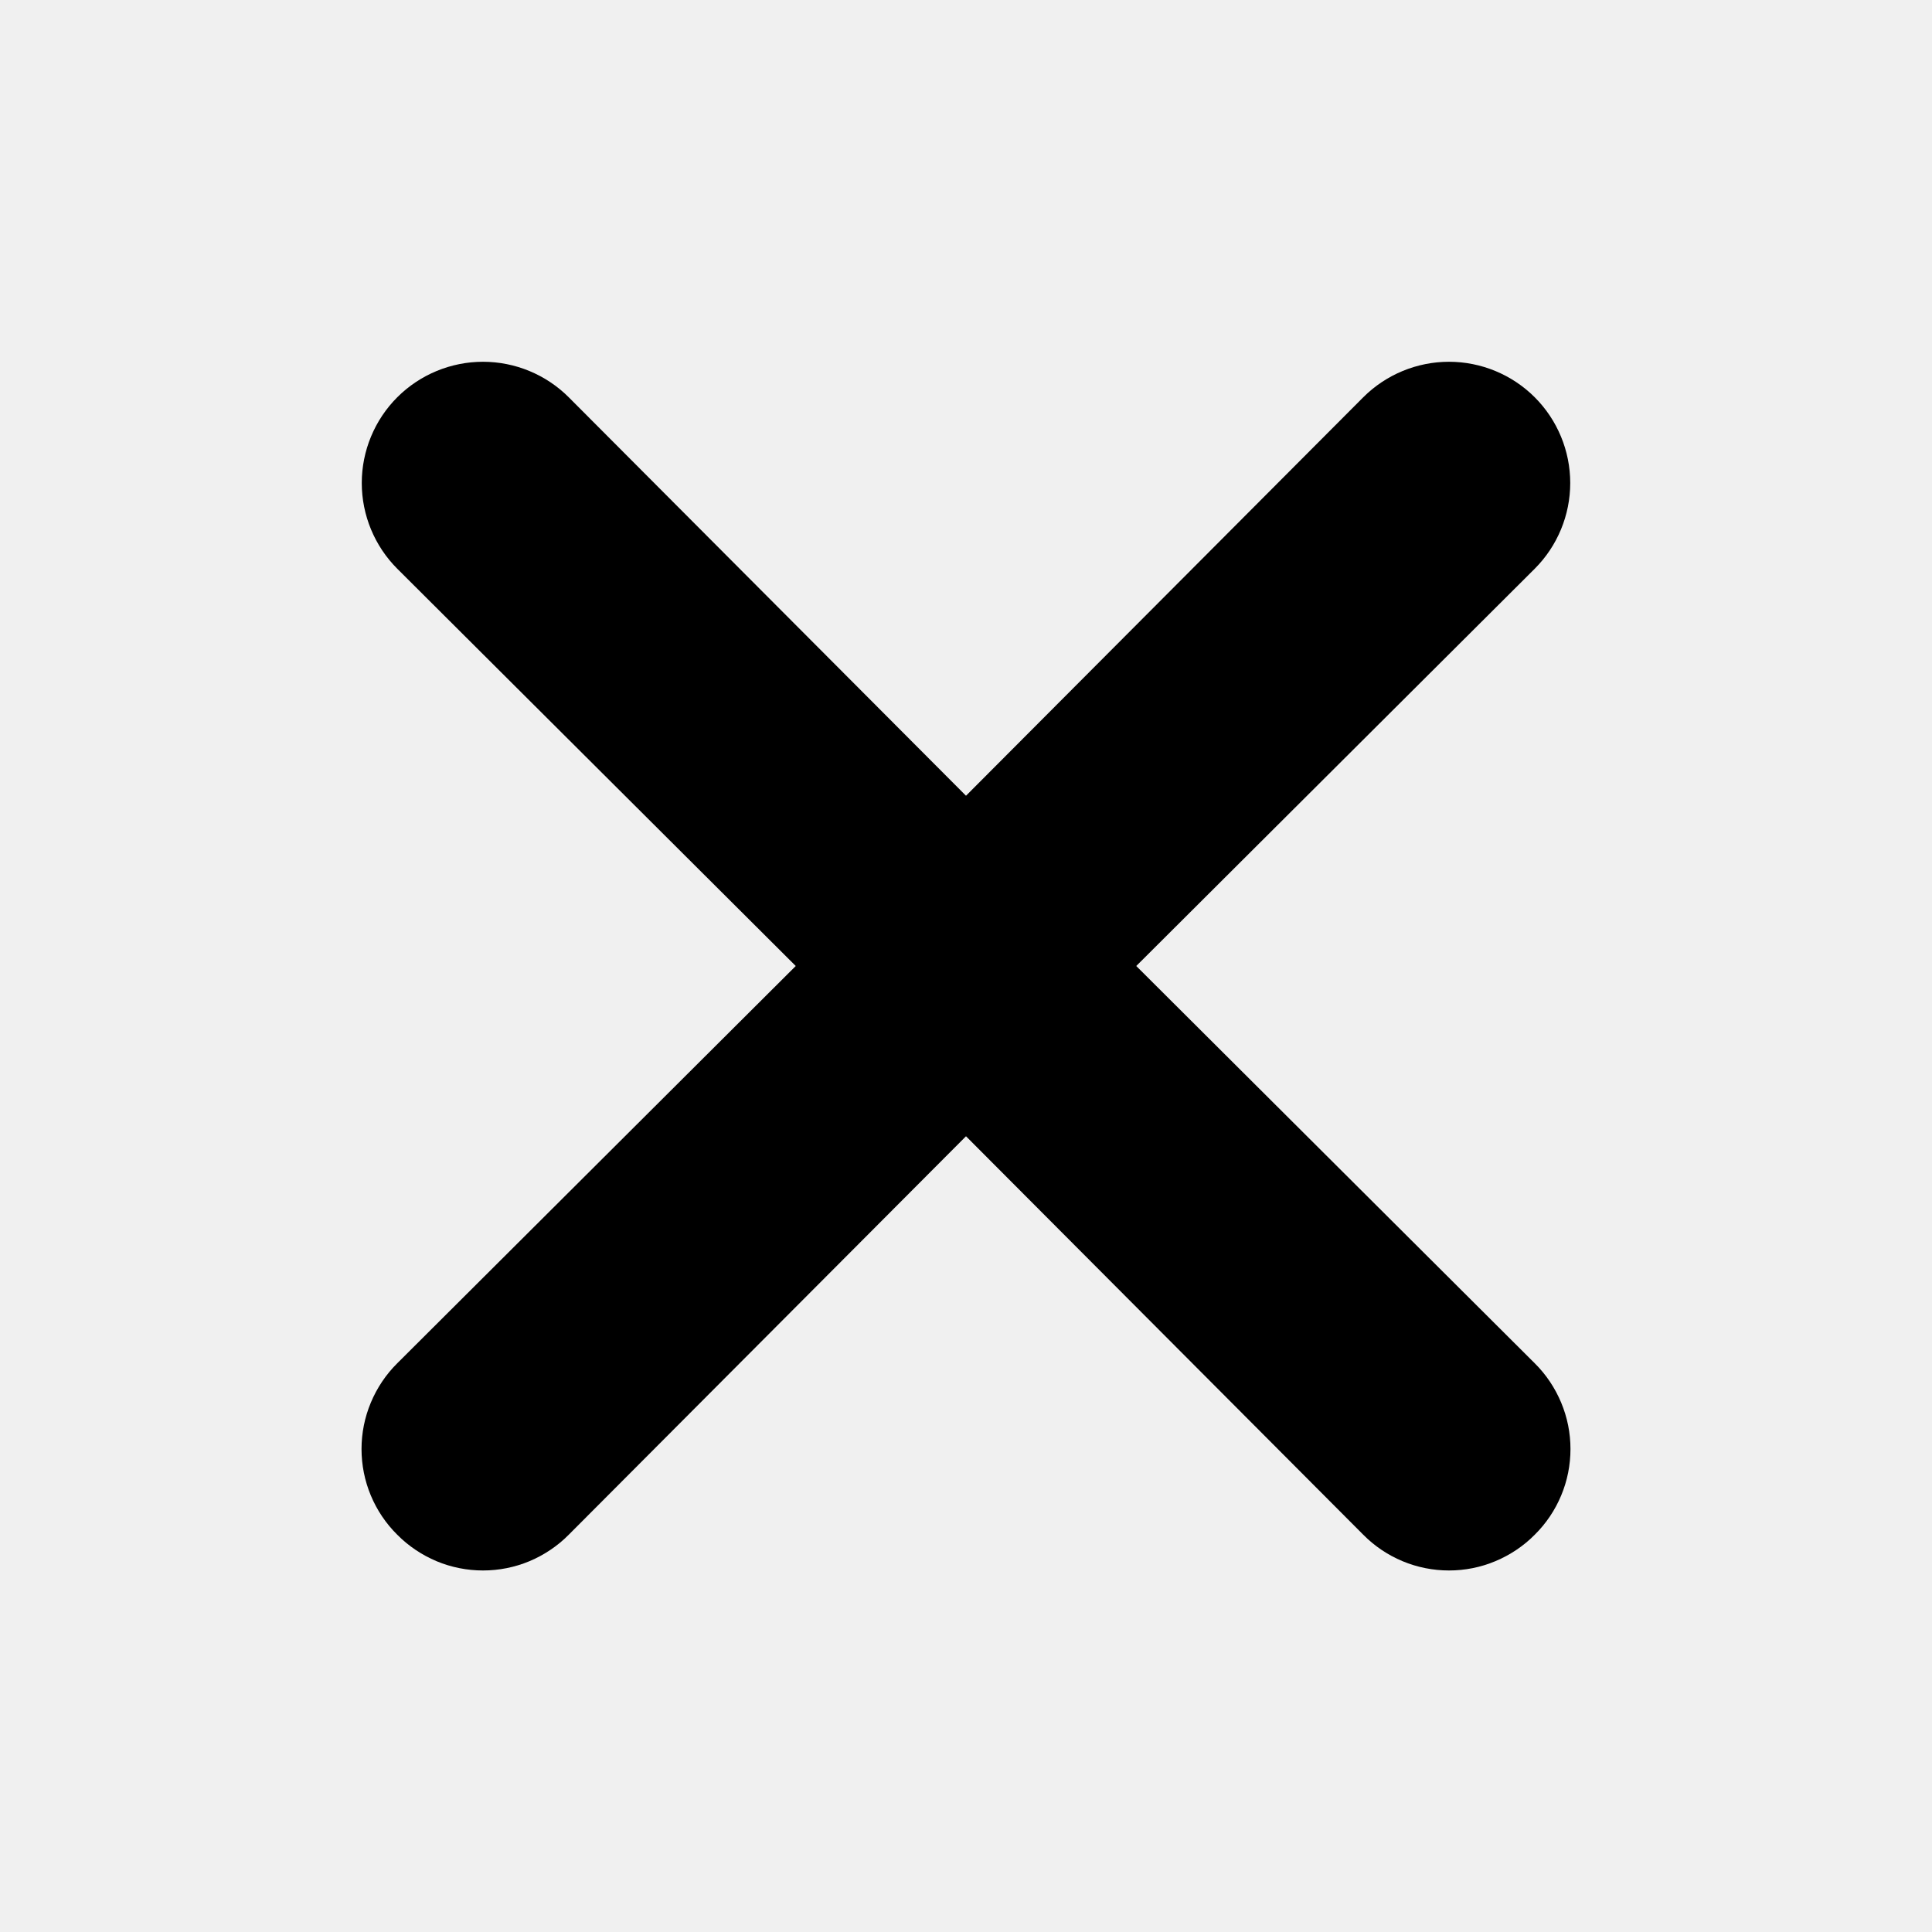
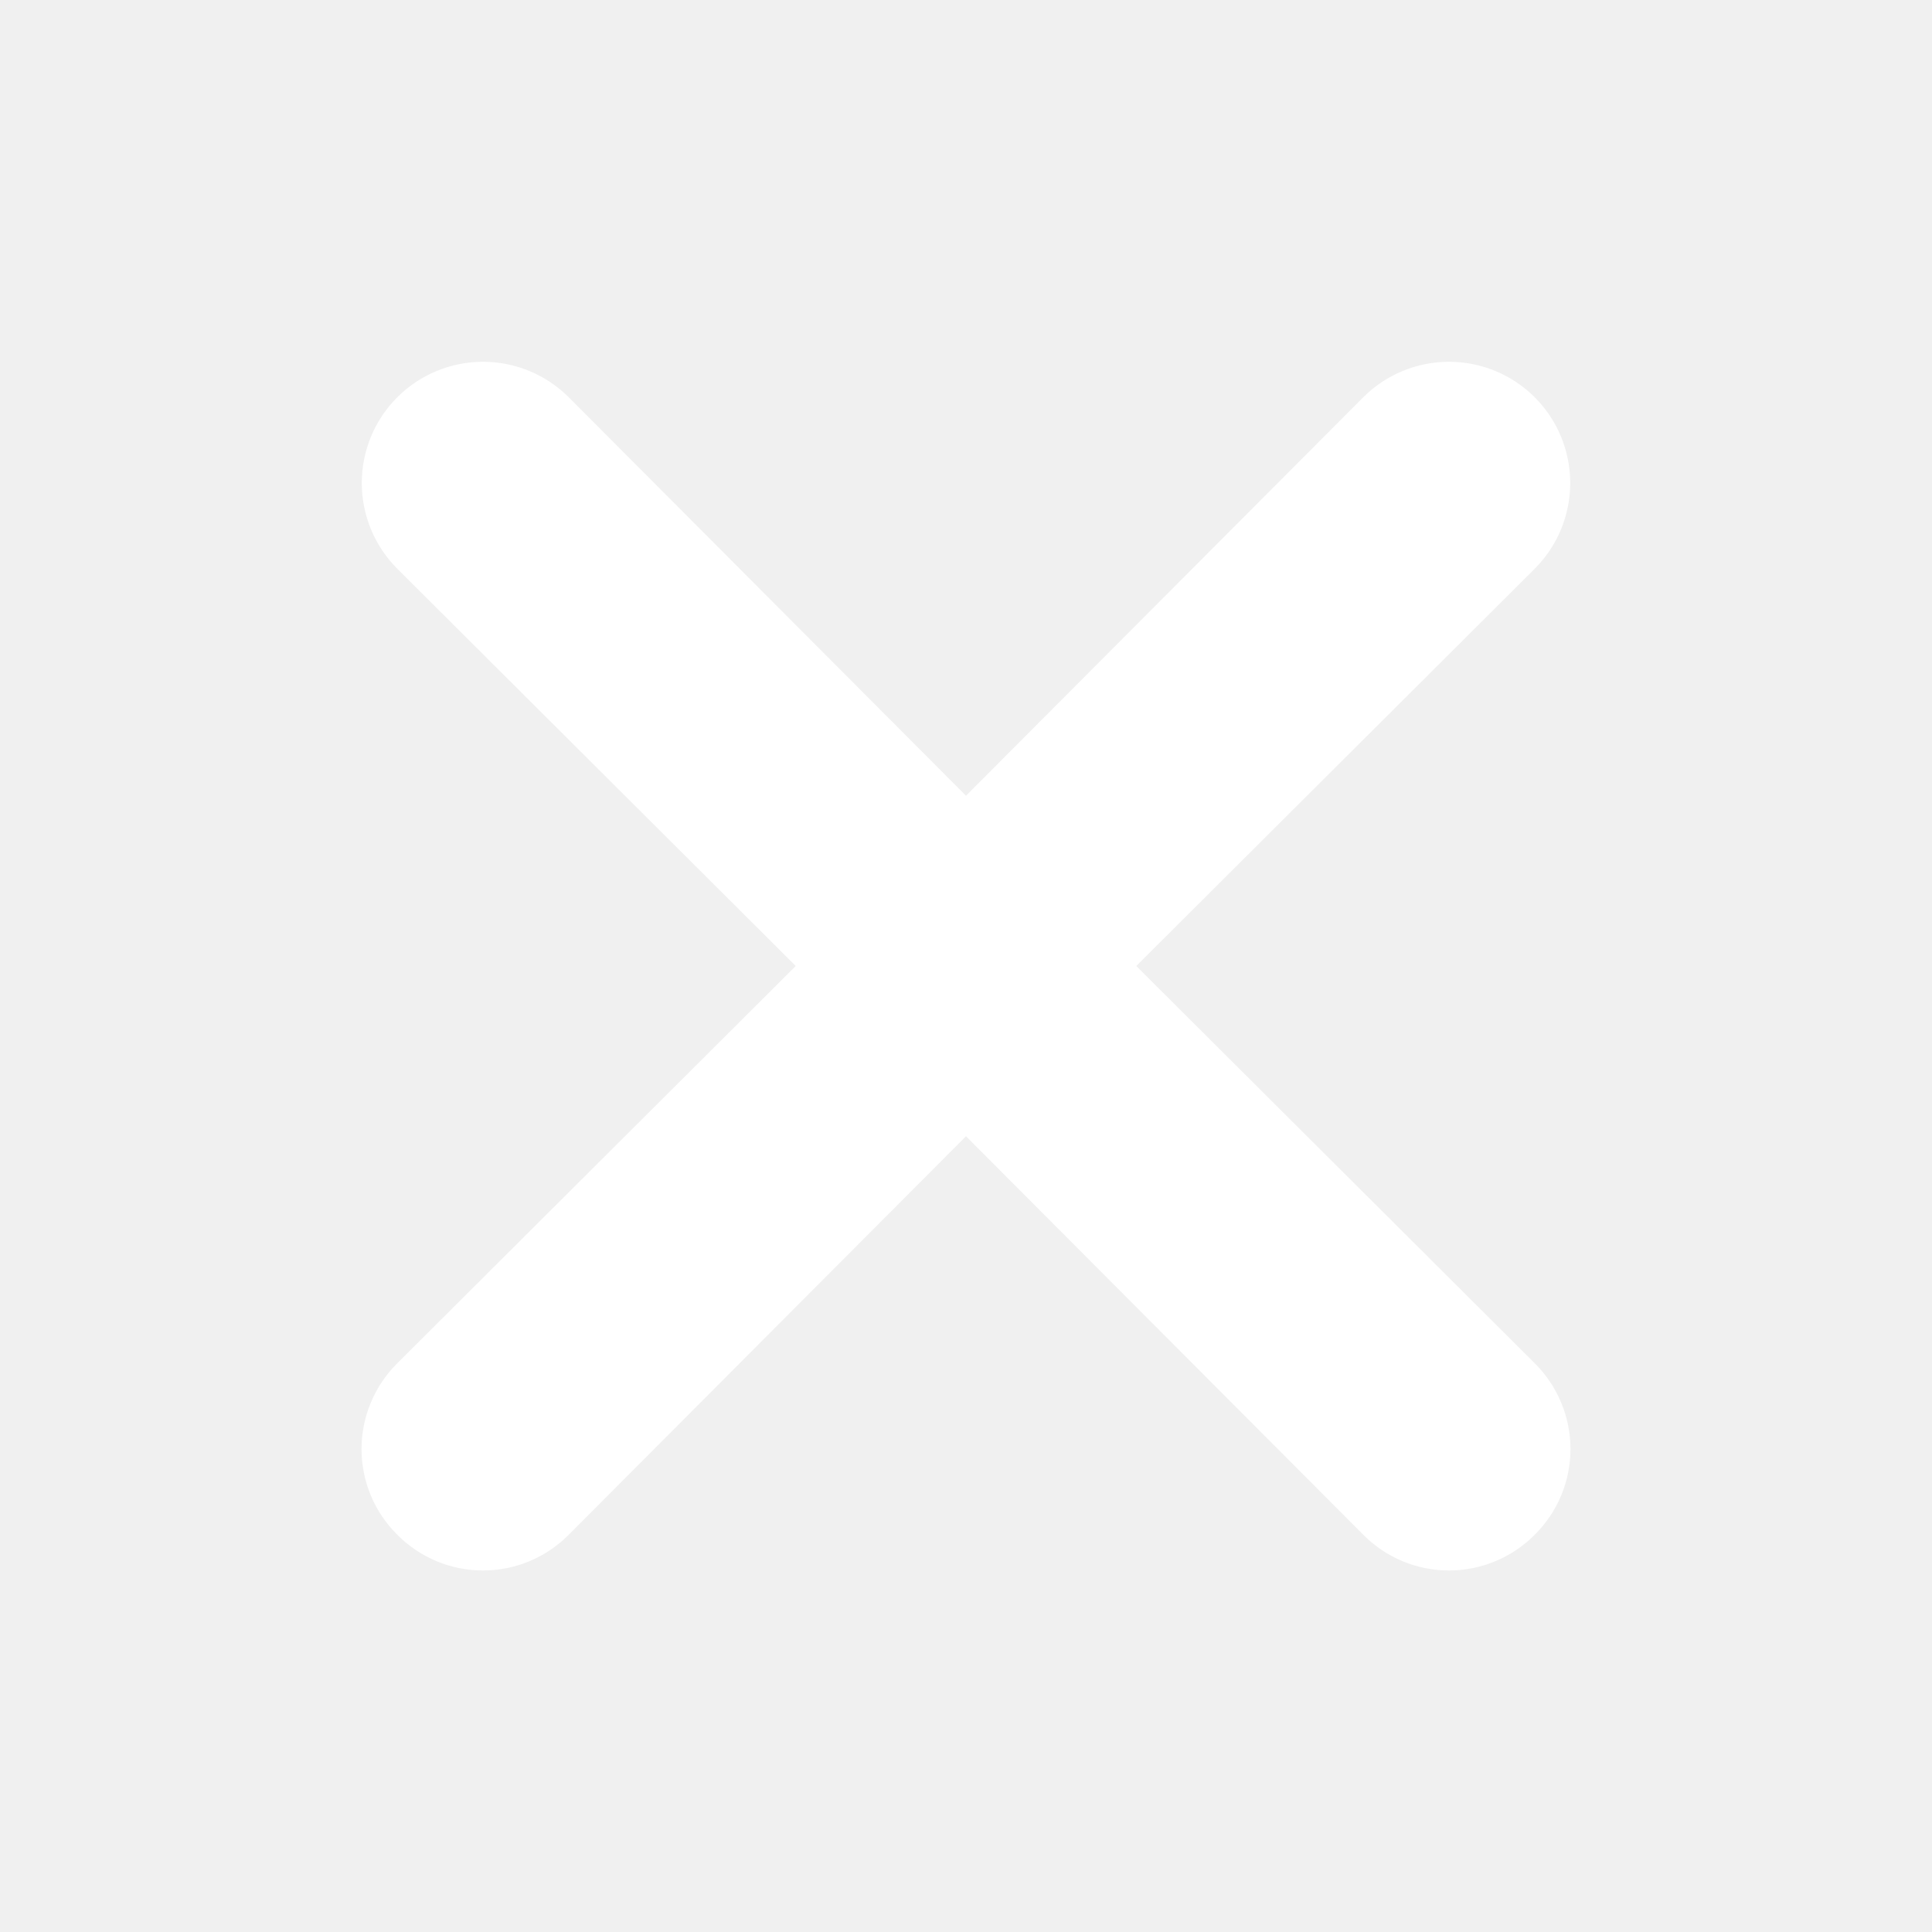
<svg xmlns="http://www.w3.org/2000/svg" width="16" height="16" viewBox="0 0 16 16" fill="none">
-   <path d="M9.41 8L12.71 4.71C12.898 4.522 13.004 4.266 13.004 4C13.004 3.734 12.898 3.478 12.71 3.29C12.522 3.102 12.266 2.996 12 2.996C11.734 2.996 11.478 3.102 11.29 3.29L8 6.59L4.71 3.29C4.522 3.102 4.266 2.996 4 2.996C3.734 2.996 3.478 3.102 3.29 3.29C3.102 3.478 2.996 3.734 2.996 4C2.996 4.266 3.102 4.522 3.29 4.71L6.59 8L3.29 11.29C3.196 11.383 3.122 11.494 3.071 11.616C3.02 11.738 2.994 11.868 2.994 12C2.994 12.132 3.02 12.263 3.071 12.385C3.122 12.507 3.196 12.617 3.29 12.71C3.383 12.804 3.494 12.878 3.615 12.929C3.737 12.98 3.868 13.006 4 13.006C4.132 13.006 4.263 12.98 4.385 12.929C4.506 12.878 4.617 12.804 4.71 12.71L8 9.41L11.29 12.71C11.383 12.804 11.493 12.878 11.615 12.929C11.737 12.98 11.868 13.006 12 13.006C12.132 13.006 12.263 12.98 12.384 12.929C12.506 12.878 12.617 12.804 12.71 12.71C12.804 12.617 12.878 12.507 12.929 12.385C12.98 12.263 13.006 12.132 13.006 12C13.006 11.868 12.98 11.738 12.929 11.616C12.878 11.494 12.804 11.383 12.71 11.29L9.41 8Z" fill="currentColor" />
+   <path d="M9.41 8L12.71 4.71C12.898 4.522 13.004 4.266 13.004 4C13.004 3.734 12.898 3.478 12.71 3.29C12.522 3.102 12.266 2.996 12 2.996C11.734 2.996 11.478 3.102 11.29 3.29L8 6.59L4.71 3.29C4.522 3.102 4.266 2.996 4 2.996C3.734 2.996 3.478 3.102 3.29 3.29C3.102 3.478 2.996 3.734 2.996 4C2.996 4.266 3.102 4.522 3.29 4.71L6.59 8L3.29 11.29C3.196 11.383 3.122 11.494 3.071 11.616C3.02 11.738 2.994 11.868 2.994 12C2.994 12.132 3.02 12.263 3.071 12.385C3.122 12.507 3.196 12.617 3.29 12.71C3.383 12.804 3.494 12.878 3.615 12.929C3.737 12.98 3.868 13.006 4 13.006C4.132 13.006 4.263 12.98 4.385 12.929C4.506 12.878 4.617 12.804 4.71 12.71L8 9.41L11.29 12.71C11.383 12.804 11.493 12.878 11.615 12.929C11.737 12.98 11.868 13.006 12 13.006C12.132 13.006 12.263 12.98 12.384 12.929C12.506 12.878 12.617 12.804 12.71 12.71C12.804 12.617 12.878 12.507 12.929 12.385C12.98 12.263 13.006 12.132 13.006 12C13.006 11.868 12.98 11.738 12.929 11.616C12.878 11.494 12.804 11.383 12.71 11.29L9.41 8Z" fill="white" />
</svg>
